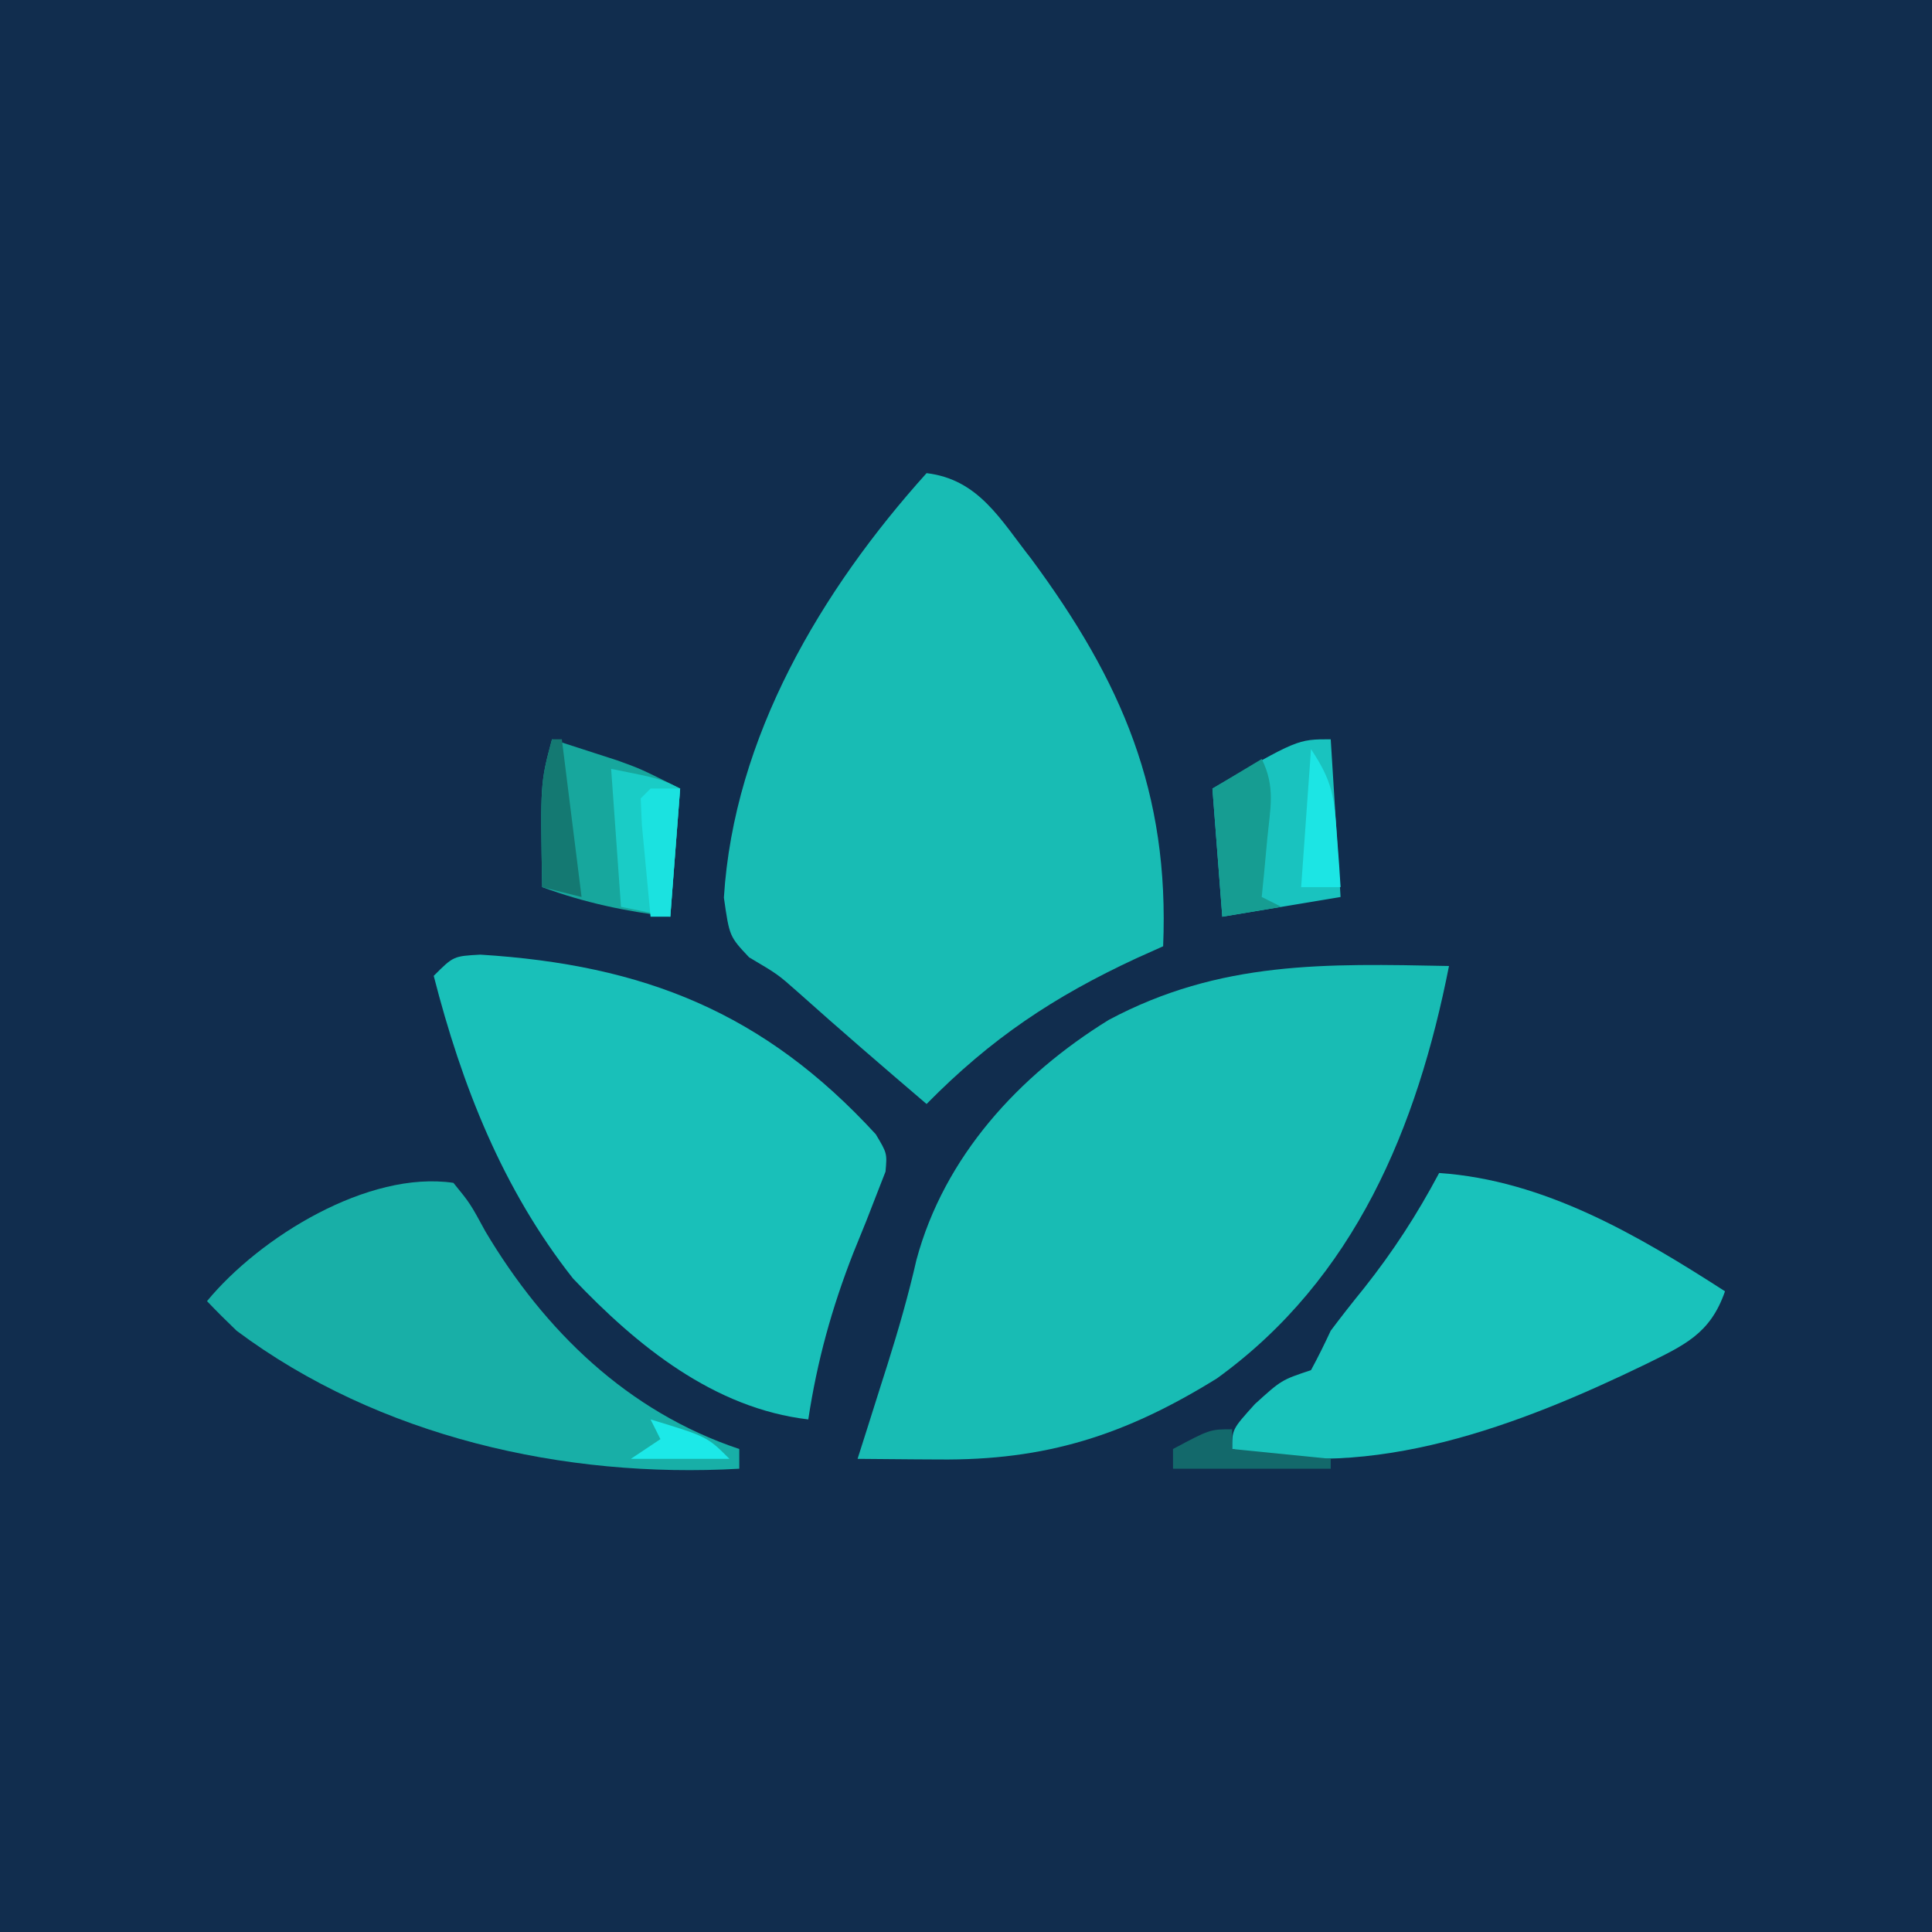
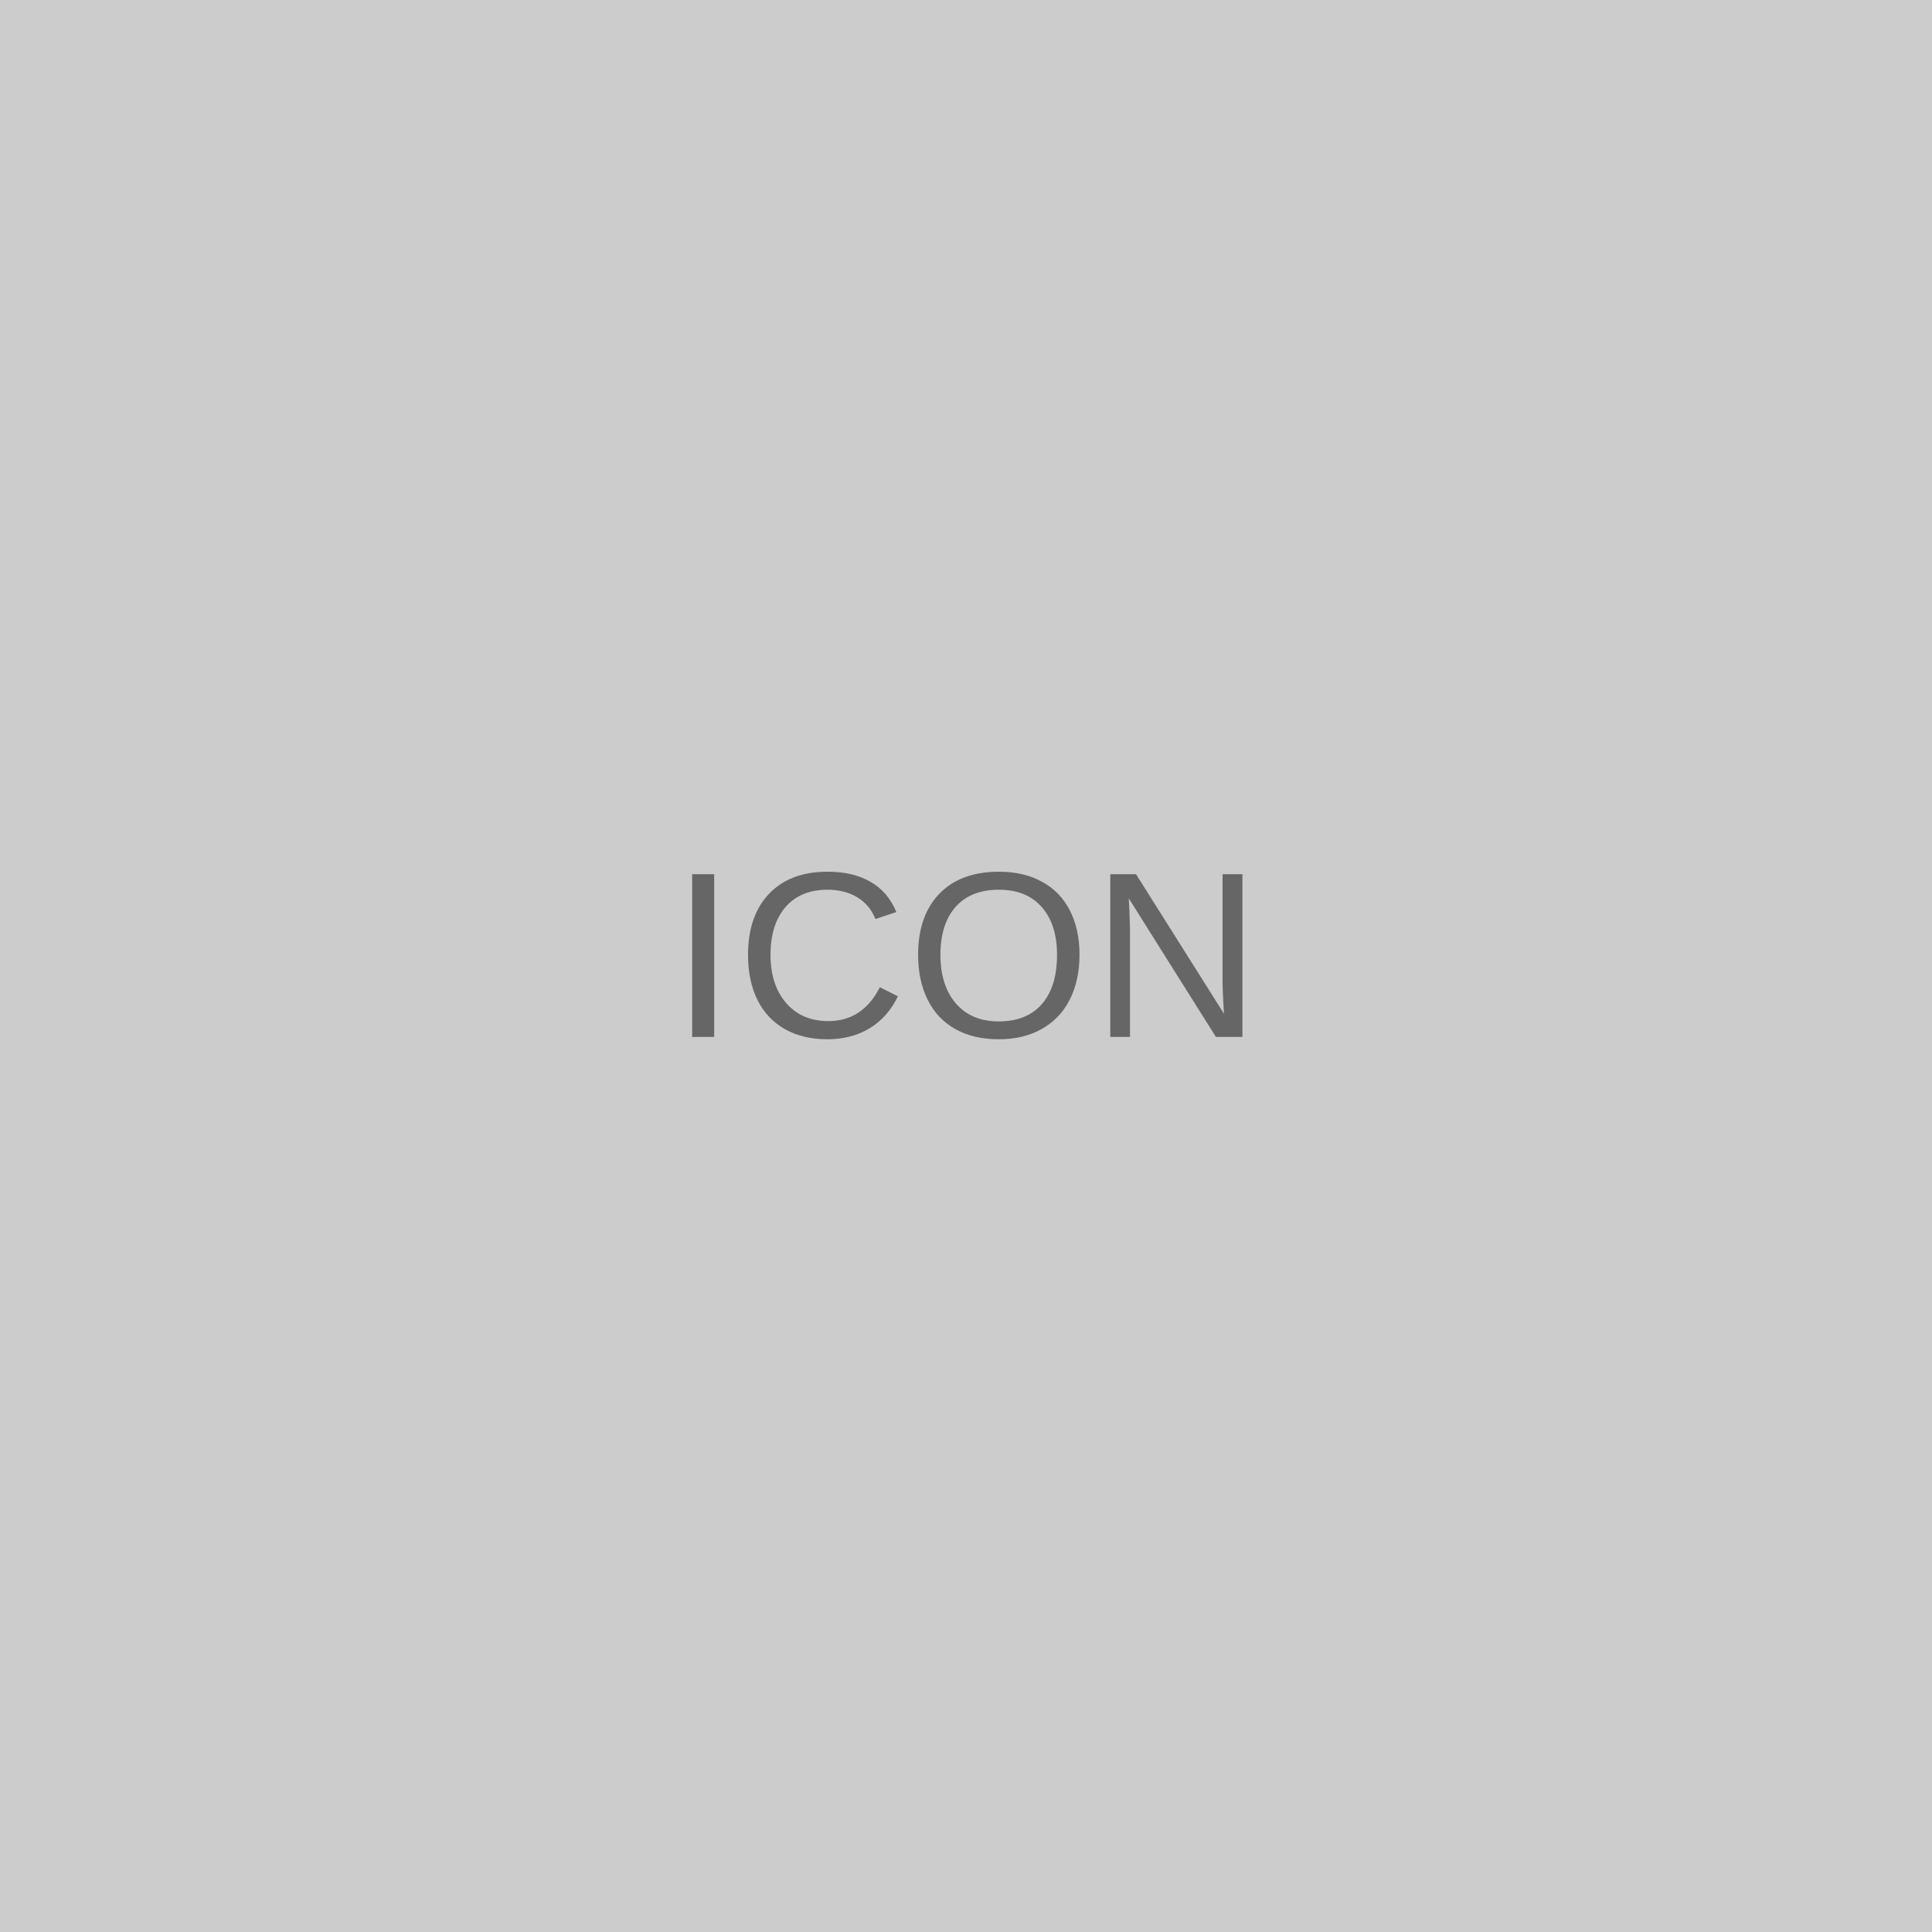
- <svg xmlns="http://www.w3.org/2000/svg" version="1.1" width="196" height="196">
-   <path d="M0 0 C64.68 0 129.36 0 196 0 C196 64.68 196 129.36 196 196 C131.32 196 66.64 196 0 196 C0 131.32 0 66.64 0 0 Z " fill="#112D4E" transform="translate(0,0)" />
-   <path d="M0 0 C-3.223 16.329 -9.52 31.707 -23.547 41.84 C-32.849 47.605 -40.903 50.181 -51.812 50.062 C-52.601 50.058 -53.389 50.053 -54.201 50.049 C-56.134 50.037 -58.067 50.019 -60 50 C-59.662 48.938 -59.325 47.876 -58.977 46.781 C-58.526 45.354 -58.075 43.927 -57.625 42.5 C-57.403 41.804 -57.182 41.108 -56.953 40.391 C-55.849 36.882 -54.844 33.4 -54.027 29.812 C-51.2 19.319 -43.63 11.093 -34.52 5.469 C-23.226 -0.555 -12.491 -0.243 0 0 Z " fill="#18BCB4" transform="translate(147,98)" />
-   <path d="M0 0 C5.302 0.633 7.508 4.745 10.617 8.691 C19.812 21.135 24.652 32.371 24 48 C23.105 48.401 22.211 48.802 21.289 49.215 C12.899 53.112 6.544 57.351 0 64 C-4.412 60.231 -8.808 56.448 -13.133 52.578 C-15.105 50.835 -15.105 50.835 -18 49.125 C-20 47 -20 47 -20.562 43.062 C-19.551 26.769 -10.657 11.841 0 0 Z " fill="#18BCB4" transform="translate(94,48)" />
-   <path d="M0 0 C16.583 1.031 28.774 5.862 40.117 18.223 C41.27 20.152 41.27 20.152 41.105 22.012 C40.83 22.718 40.554 23.425 40.27 24.152 C39.9 25.104 39.53 26.055 39.148 27.035 C38.714 28.105 38.28 29.175 37.832 30.277 C35.652 35.853 34.164 41.24 33.27 47.152 C23.708 46.032 15.893 39.696 9.402 32.855 C2.254 23.796 -1.886 13.25 -4.73 2.152 C-2.73 0.152 -2.73 0.152 0 0 Z " fill="#19C0B9" transform="translate(48.73047,96.84766)" />
-   <path d="M0 0 C10.687 0.729 20.166 6.313 29 12 C27.501 16.334 24.871 17.467 20.875 19.438 C8.219 25.565 -6.829 31.368 -21 28 C-21 26 -21 26 -18.688 23.438 C-16 21 -16 21 -13 20 C-12.287 18.691 -11.627 17.352 -11 16 C-9.904 14.54 -8.777 13.104 -7.625 11.688 C-4.656 7.943 -2.242 4.214 0 0 Z " fill="#19C2BB" transform="translate(146,119)" />
-   <path d="M0 0 C1.703 2.09 1.703 2.09 3.25 4.938 C9.243 15.008 17.686 23.229 29 27 C29 27.66 29 28.32 29 29 C11.293 30.01 -7.57 25.779 -22 15 C-23.02 14.02 -24.025 13.025 -25 12 C-19.654 5.508 -8.653 -1.276 0 0 Z " fill="#18AFA7" transform="translate(46,120)" />
-   <path d="M0 0 C1.418 0.454 2.834 0.914 4.25 1.375 C5.433 1.758 5.433 1.758 6.641 2.148 C9 3 9 3 13 5 C12.67 9.29 12.34 13.58 12 18 C7.429 17.451 3.326 16.583 -1 15 C-1.185 4.442 -1.185 4.442 0 0 Z " fill="#17A79D" transform="translate(56,75)" />
-   <path d="M0 0 C0.33 5.28 0.66 10.56 1 16 C-2.96 16.66 -6.92 17.32 -11 18 C-11.33 13.71 -11.66 9.42 -12 5 C-3.375 0 -3.375 0 0 0 Z " fill="#19C3BF" transform="translate(135,75)" />
-   <path d="M0 0 C5 1 5 1 7 2 C6.67 6.29 6.34 10.58 6 15 C4.35 14.67 2.7 14.34 1 14 C0.67 9.38 0.34 4.76 0 0 Z " fill="#1ACCC6" transform="translate(62,78)" />
-   <path d="M0 0 C1.418 2.836 0.863 4.991 0.562 8.125 C0.461 9.221 0.359 10.316 0.254 11.445 C0.17 12.288 0.086 13.131 0 14 C0.66 14.33 1.32 14.66 2 15 C0.02 15.33 -1.96 15.66 -4 16 C-4.33 11.71 -4.66 7.42 -5 3 C-3.35 2.01 -1.7 1.02 0 0 Z " fill="#169D92" transform="translate(128,77)" />
-   <path d="M0 0 C2.19 3.285 2.353 4.831 2.625 8.688 C2.7 9.681 2.775 10.675 2.852 11.699 C2.925 12.838 2.925 12.838 3 14 C1.68 14 0.36 14 -1 14 C-0.67 9.38 -0.34 4.76 0 0 Z " fill="#1CE5E4" transform="translate(133,76)" />
-   <path d="M0 0 C0.99 0 1.98 0 3 0 C2.67 4.29 2.34 8.58 2 13 C1.34 13 0.68 13 0 13 C-0.194 11.021 -0.38 9.042 -0.562 7.062 C-0.667 5.96 -0.771 4.858 -0.879 3.723 C-0.919 2.824 -0.959 1.926 -1 1 C-0.67 0.67 -0.34 0.34 0 0 Z " fill="#1BE2E0" transform="translate(66,80)" />
-   <path d="M0 0 C0 0.66 0 1.32 0 2 C3.3 2.33 6.6 2.66 10 3 C10 3.33 10 3.66 10 4 C4.72 4 -0.56 4 -6 4 C-6 3.34 -6 2.68 -6 2 C-2.25 0 -2.25 0 0 0 Z " fill="#13696B" transform="translate(125,145)" />
-   <path d="M0 0 C0.33 0 0.66 0 1 0 C1.66 5.28 2.32 10.56 3 16 C1.68 15.67 0.36 15.34 -1 15 C-1.185 4.442 -1.185 4.442 0 0 Z " fill="#147972" transform="translate(56,75)" />
-   <path d="M0 0 C5.75 1.75 5.75 1.75 8 4 C4.7 4 1.4 4 -2 4 C-1.01 3.34 -0.02 2.68 1 2 C0.67 1.34 0.34 0.68 0 0 Z " fill="#1CE9E8" transform="translate(66,144)" />
+ <svg xmlns="http://www.w3.org/2000/svg" width="196" height="196" viewBox="0 0 196 196">
+   <rect width="196" height="196" fill="#cccccc" />
+   <text x="50%" y="50%" font-family="Arial, sans-serif" font-size="24" text-anchor="middle" dy=".3em" fill="#666666">ICON</text>
</svg>
